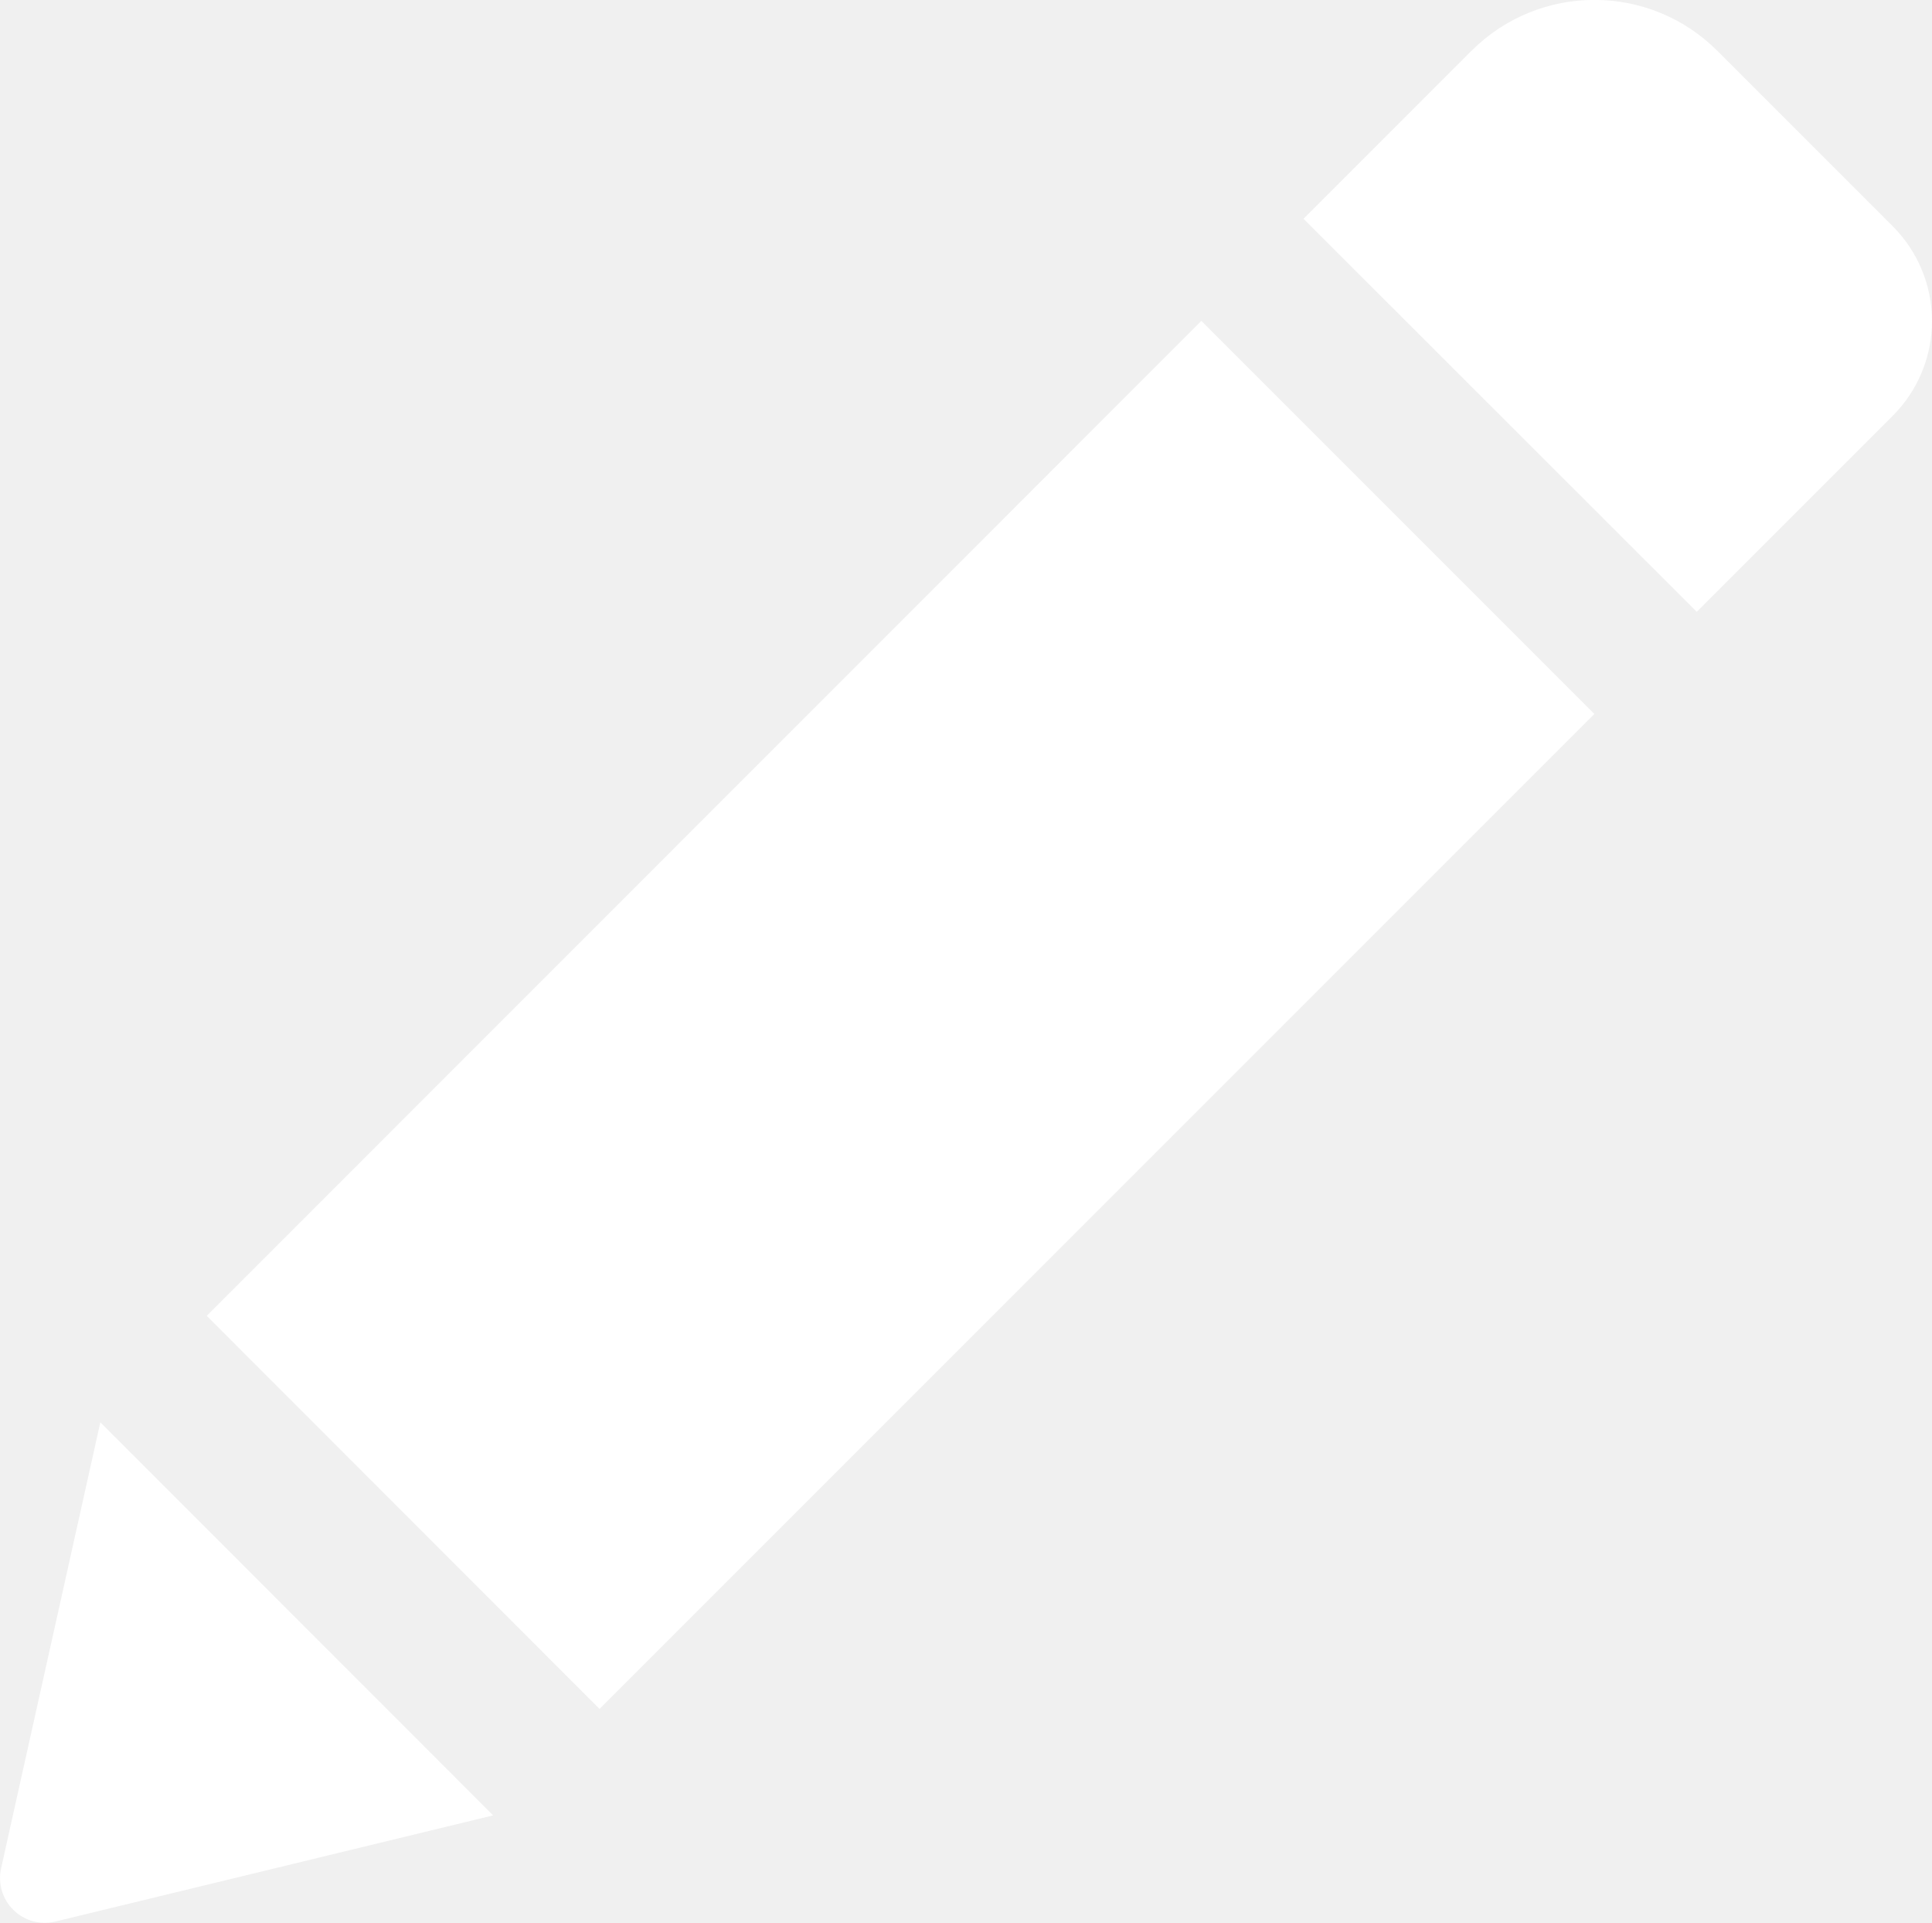
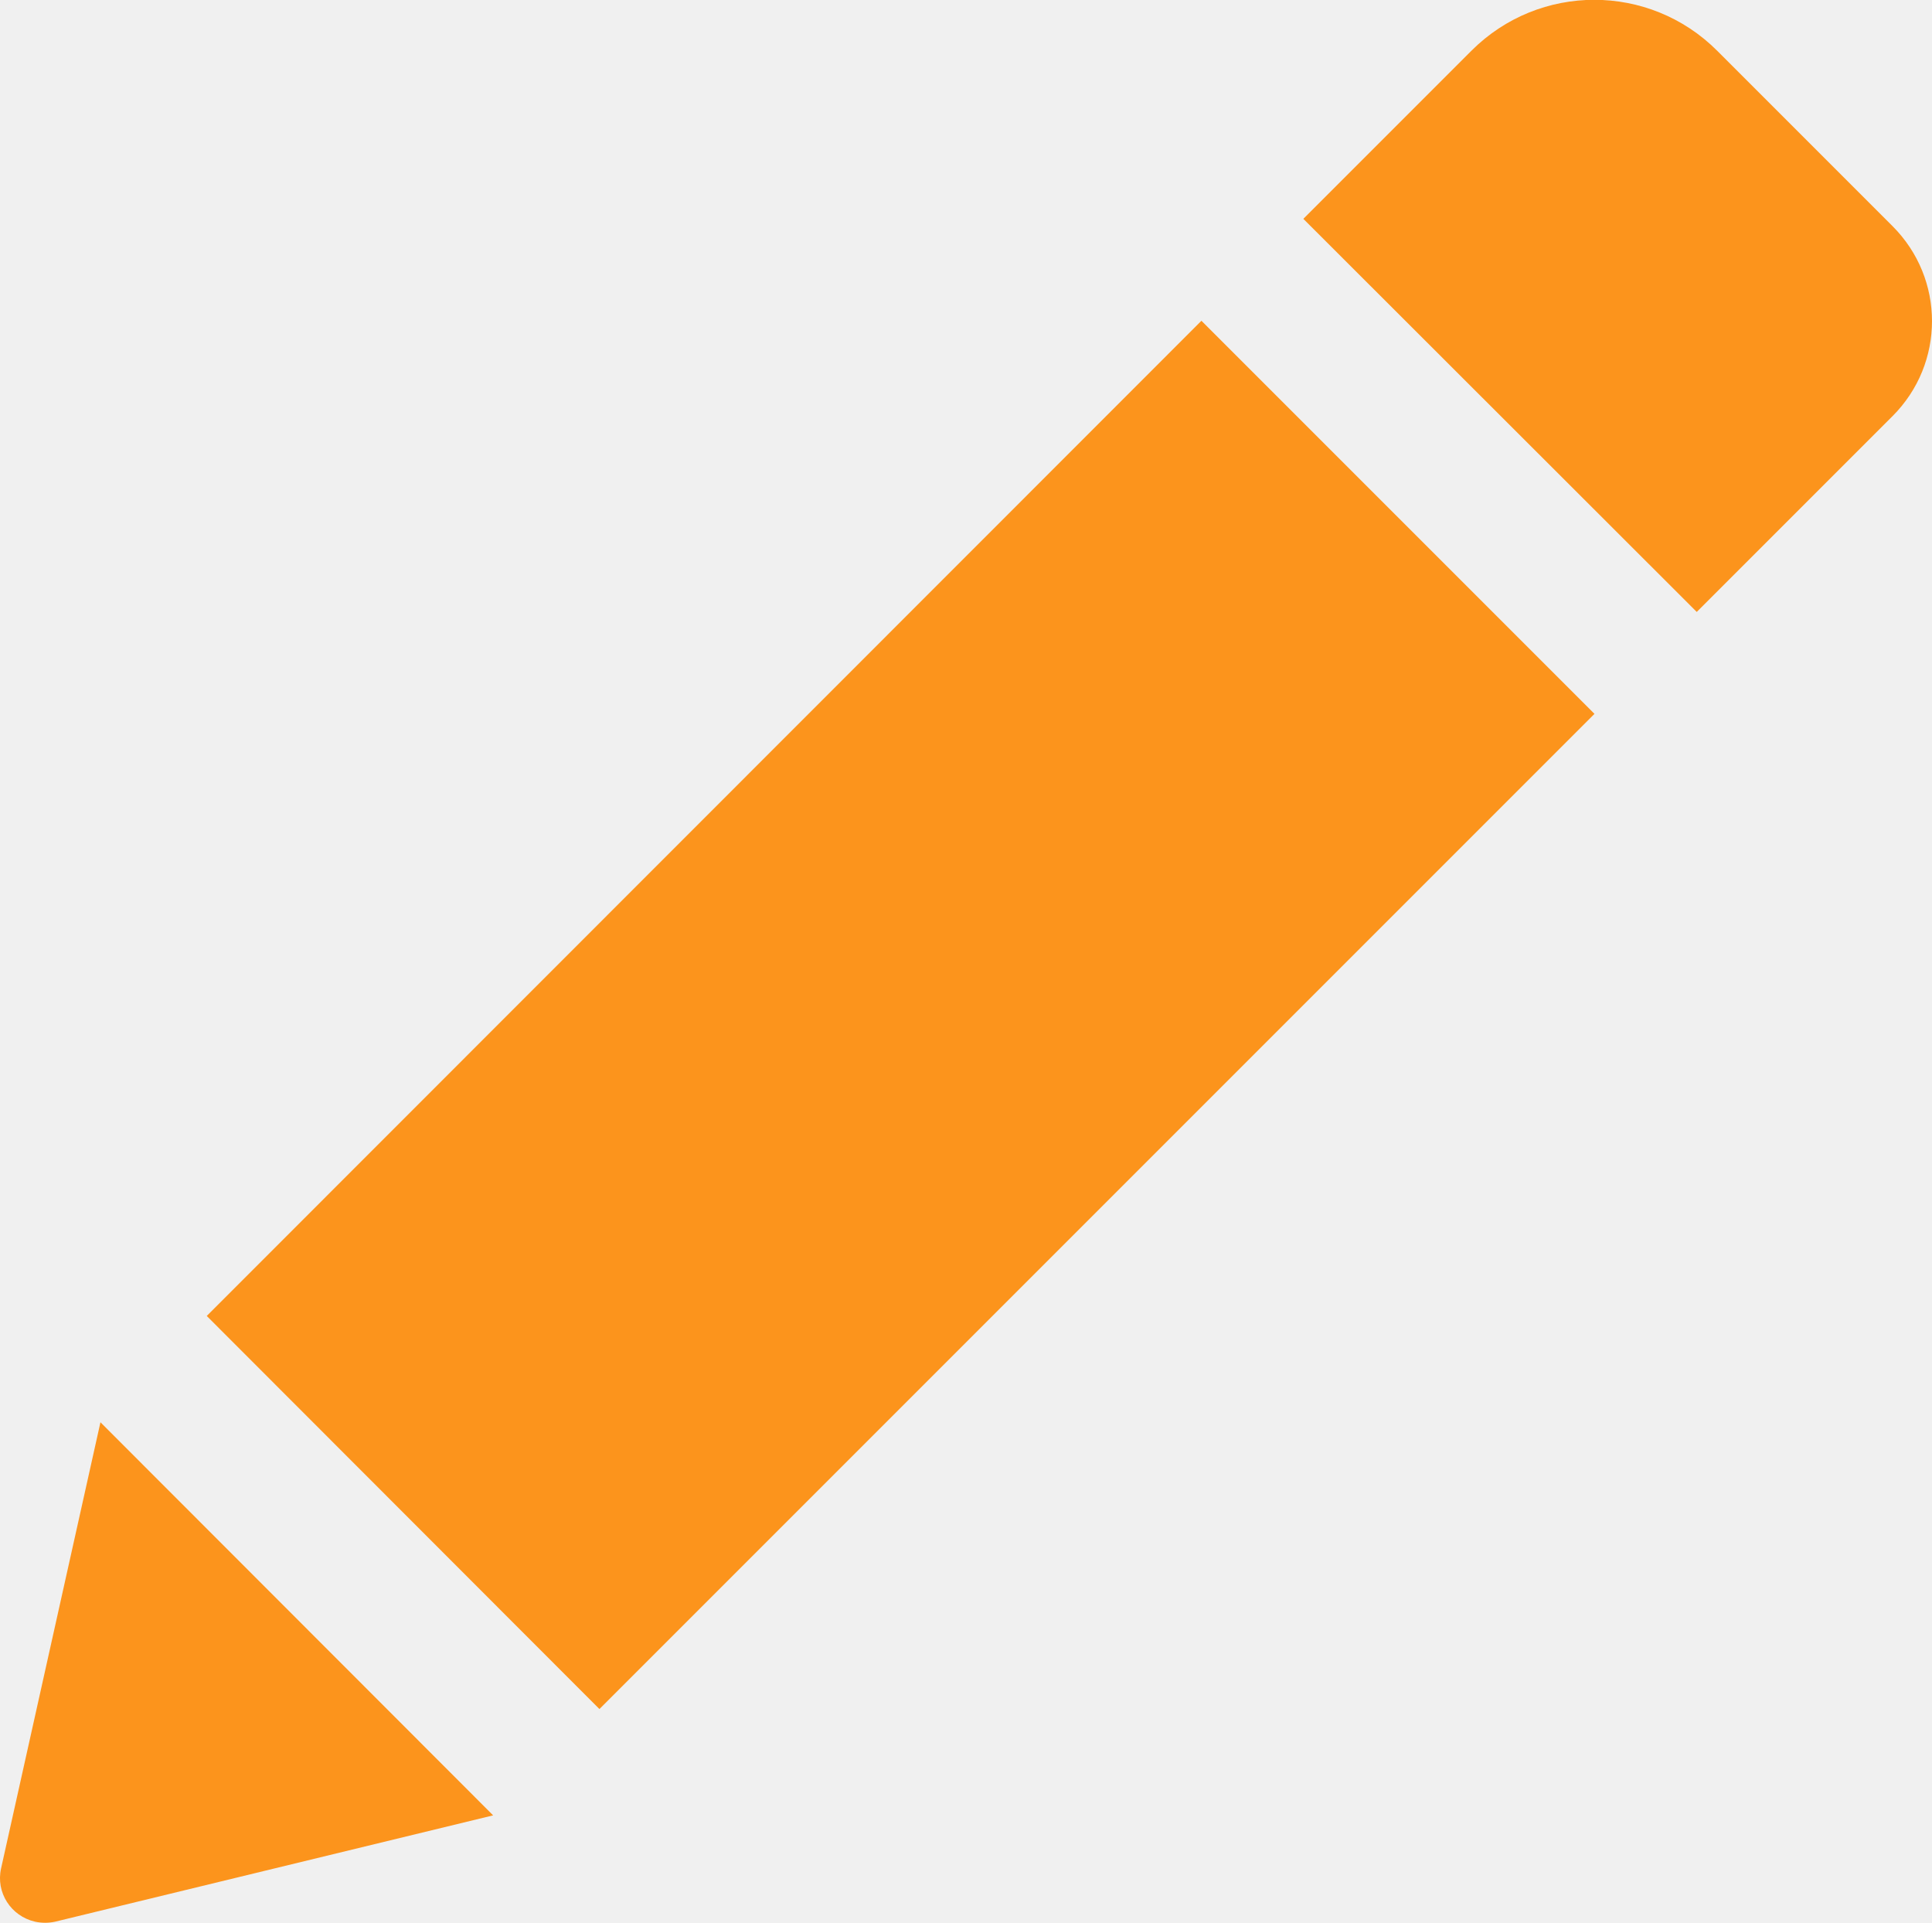
- <svg xmlns="http://www.w3.org/2000/svg" id="Capa_1" data-name="Capa 1" viewBox="0 0 528.9 526.32">
-   <defs>
-     <style>.cls-1{fill:#fff;}</style>
-   </defs>
-   <path class="cls-1" d="M328.88,89.12,436.47,196.71,164.13,469.05,56.6,361.46ZM518.11,63.18l-48-48a47.6,47.6,0,0,0-67.26,0l-46,46L464.5,168.75l53.61-53.61A36.68,36.68,0,0,0,518.11,63.18ZM.3,512.69a12.25,12.25,0,0,0,14.81,14.57L135,498.19,27.47,390.6Z" transform="translate(0 -1.29)" />
+ <svg xmlns="http://www.w3.org/2000/svg" version="1.1" id="Capa_1" x="0px" y="0px" viewBox="0 0 528.9 526.3" style="enable-background:new 0 0 528.9 526.3;" xml:space="preserve">
+   <style type="text/css">
+ 	.st0{fill:#FC941C;}
+ </style>
+   <path class="st0" d="M328.9,87.8l107.6,107.6L164.1,467.8L56.6,360.2L328.9,87.8z M518.1,61.9l-48-48c-18.6-18.6-48.7-18.6-67.3,0  l-46,46l107.7,107.6l53.6-53.6C532.5,99.5,532.5,76.3,518.1,61.9C518.2,61.9,518.1,61.9,518.1,61.9z M0.3,511.4  C-1.2,518,3,524.5,9.6,526c1.8,0.4,3.7,0.4,5.5,0L135,496.9L27.5,389.3L0.3,511.4z" />
</svg>
